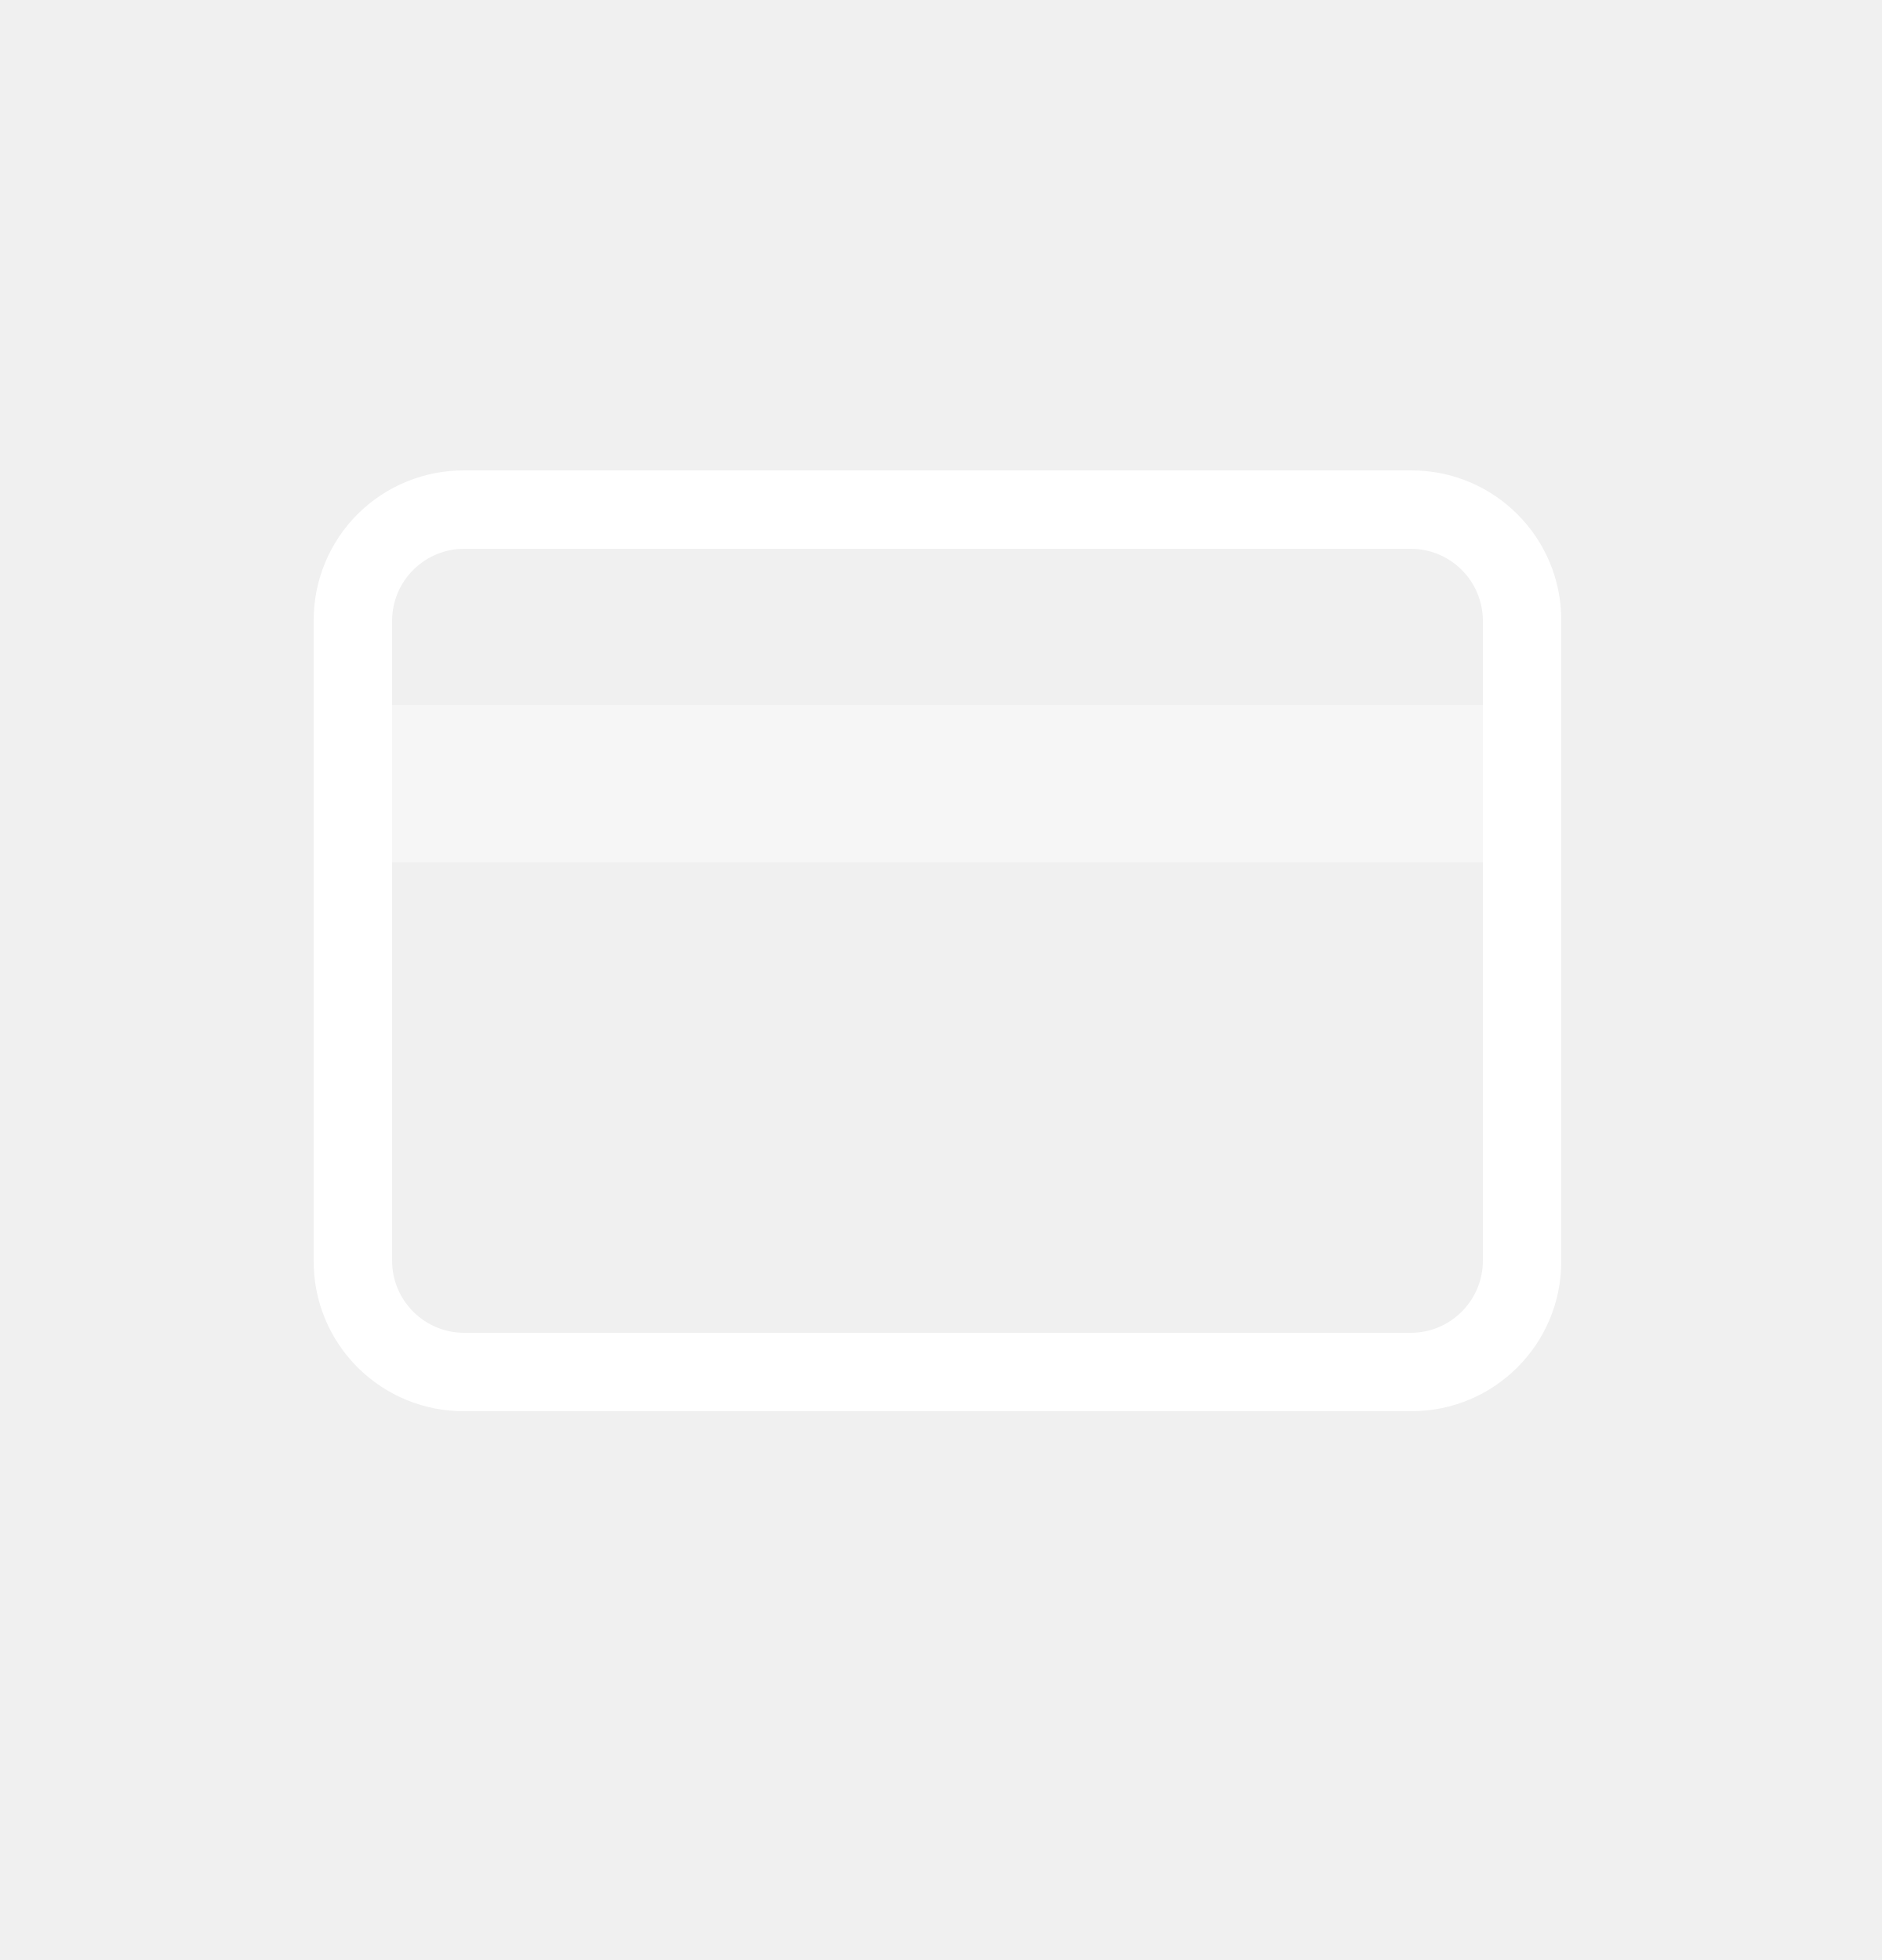
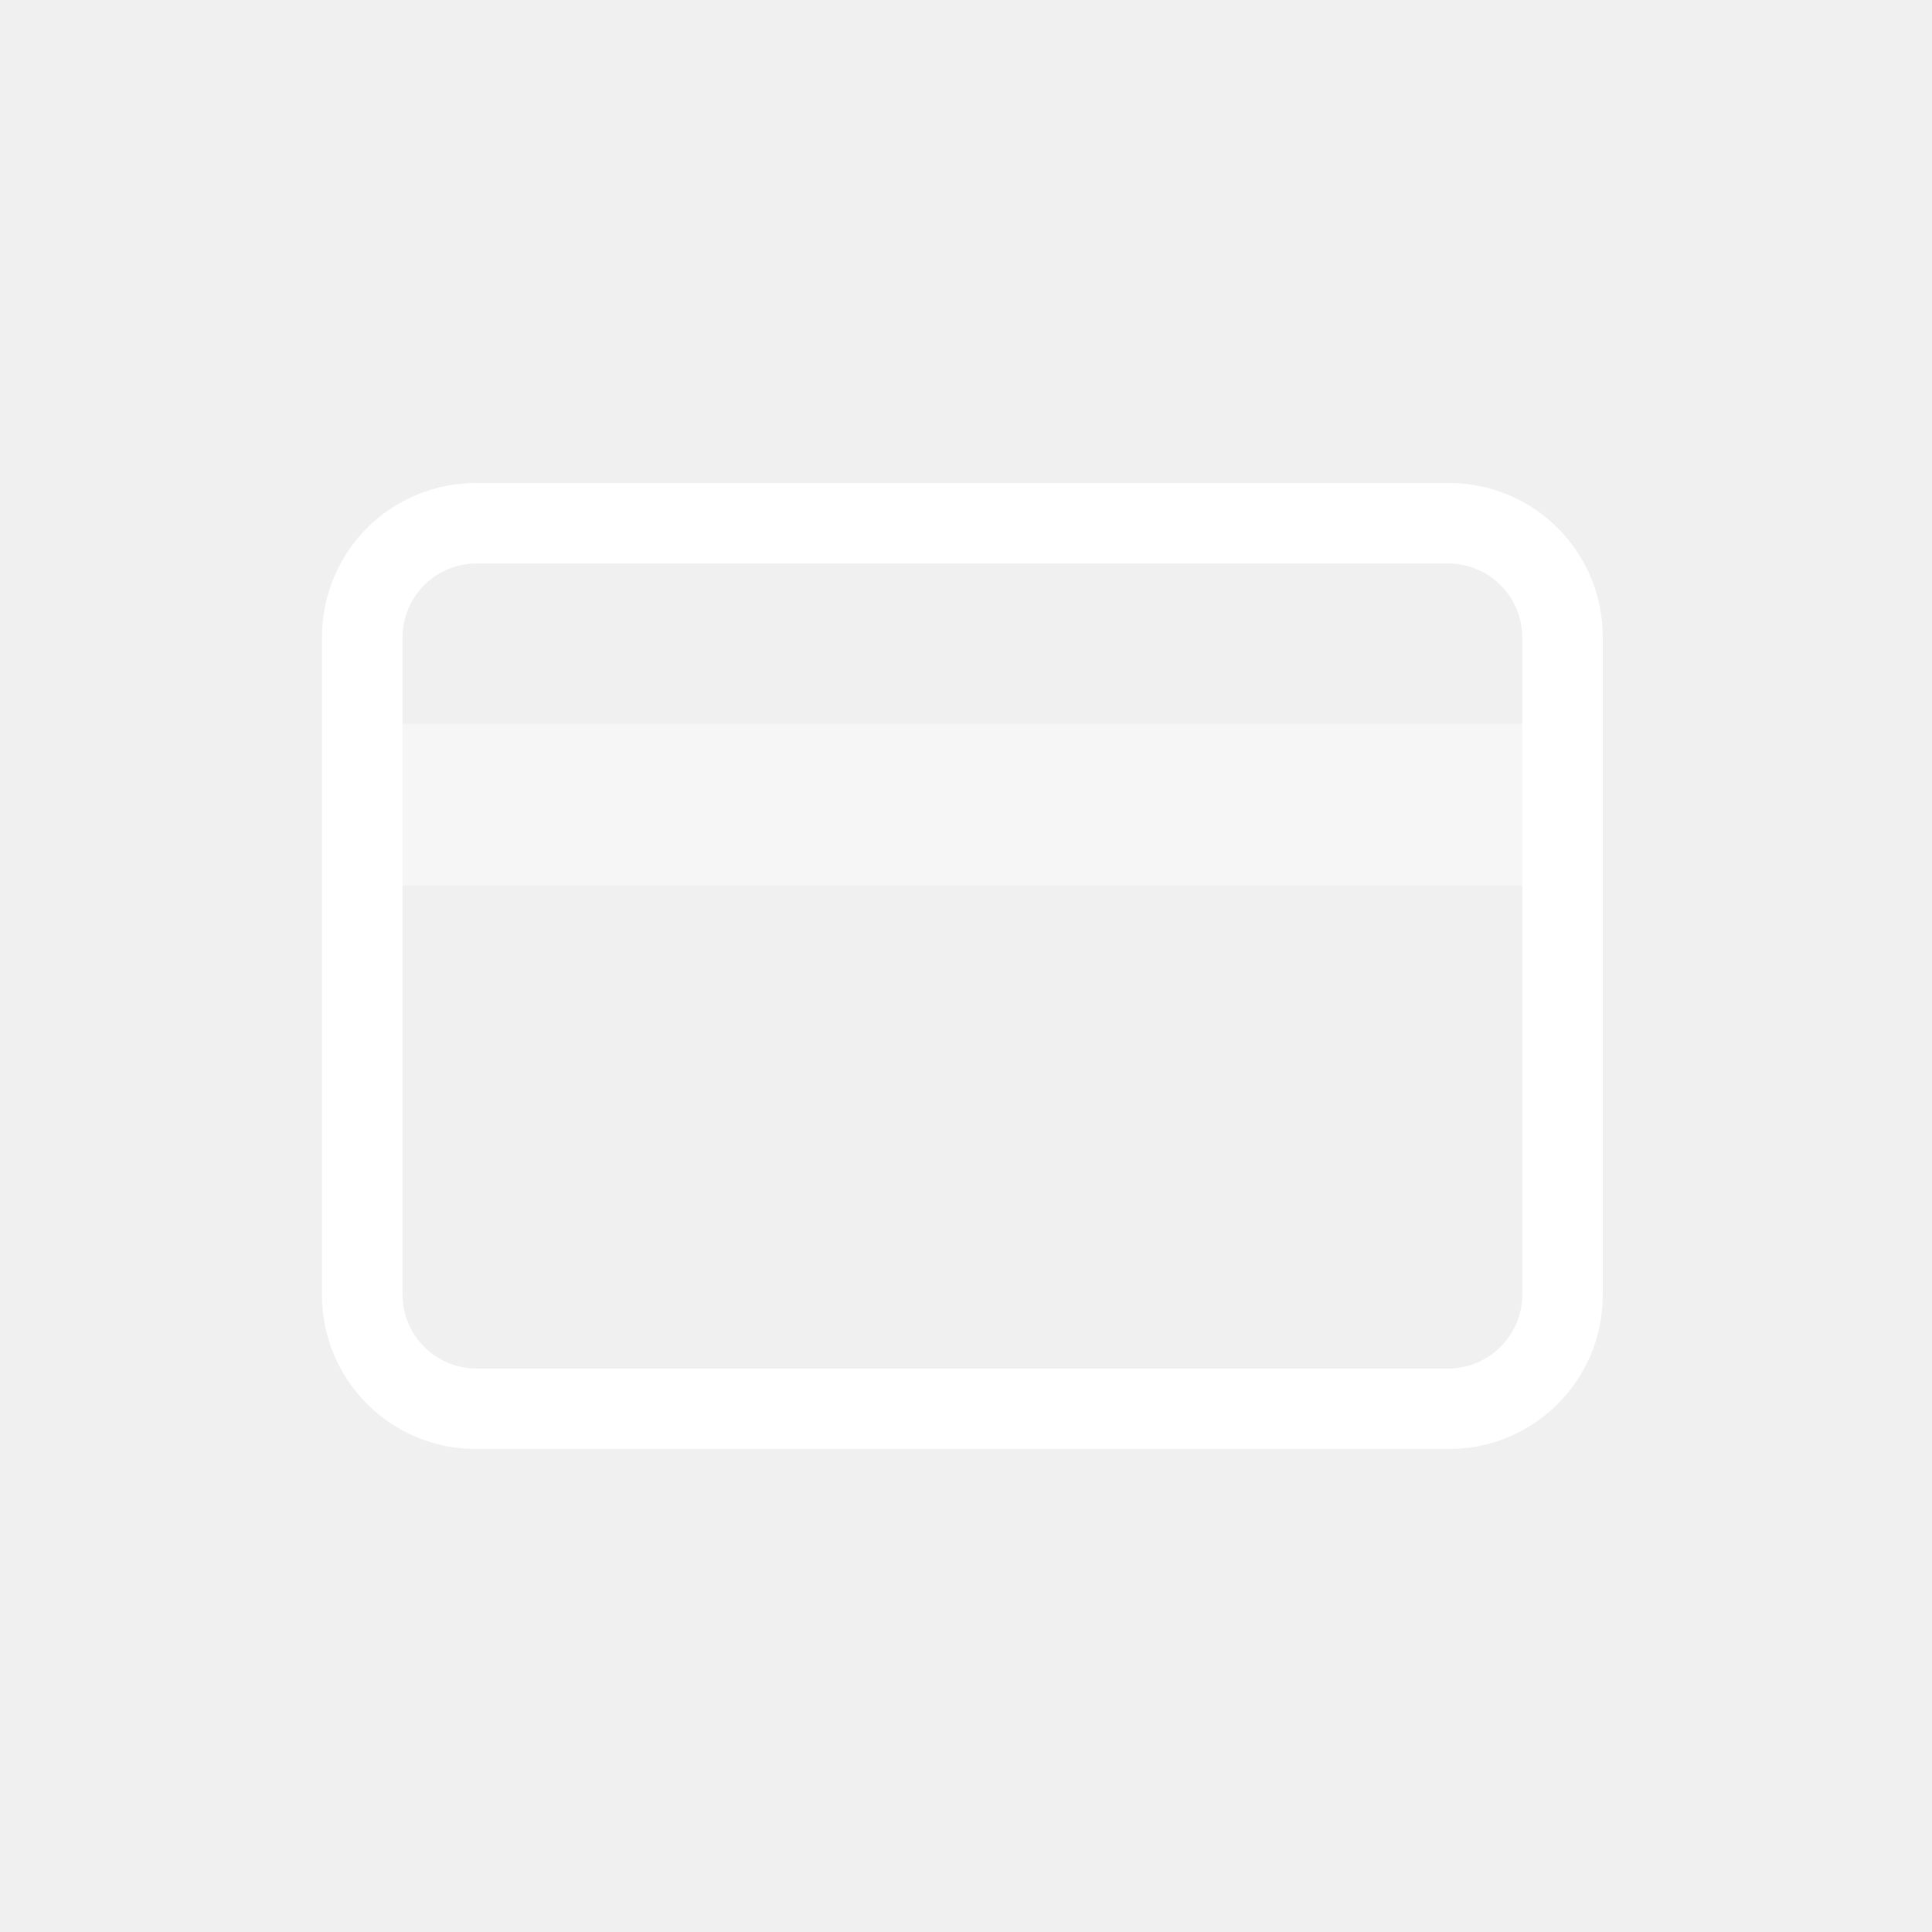
- <svg xmlns="http://www.w3.org/2000/svg" width="24px" height="25px" viewBox="0 0 24 25" version="1.1">
+ <svg xmlns="http://www.w3.org/2000/svg" width="24px" height="24px" viewBox="0 0 24 24" version="1.1">
  <defs />
  <g id="Page-1" stroke="none" stroke-width="1" fill="none" fill-rule="evenodd">
    <g id="icon_card-accounts-list_m_white">
      <rect id="ph" x="0" y="0" width="24" height="24" />
      <path d="M18,7 C18.5,7.005 18.905,7.41 18.91,7.91 L18.91,16.08 C18.91,16.584 18.504,16.995 18,17 L5.93,17 C5.684,17.003 5.448,16.907 5.273,16.734 C5.098,16.561 5,16.326 5,16.08 L5,7.91 C5.003,7.666 5.102,7.433 5.277,7.262 C5.451,7.092 5.686,6.997 5.93,7 L18,7 Z M18,6 L5.93,6 C5.42,5.995 4.929,6.194 4.566,6.552 C4.204,6.911 4,7.4 4,7.91 L4,16.08 C3.997,16.592 4.2,17.083 4.563,17.444 C4.926,17.805 5.418,18.005 5.93,18 L18,18 C19.055,18 19.91,17.145 19.91,16.09 L19.91,7.91 C19.91,6.855 19.055,6 18,6 Z" id="Shape" fill="#FFFFFF" fill-rule="nonzero" />
      <polygon id="Shape" fill="#FFFFFF" fill-rule="nonzero" opacity="0.4" points="4.13 8.99 19.85 8.99 19.85 11 4.13 11" />
    </g>
  </g>
</svg>
